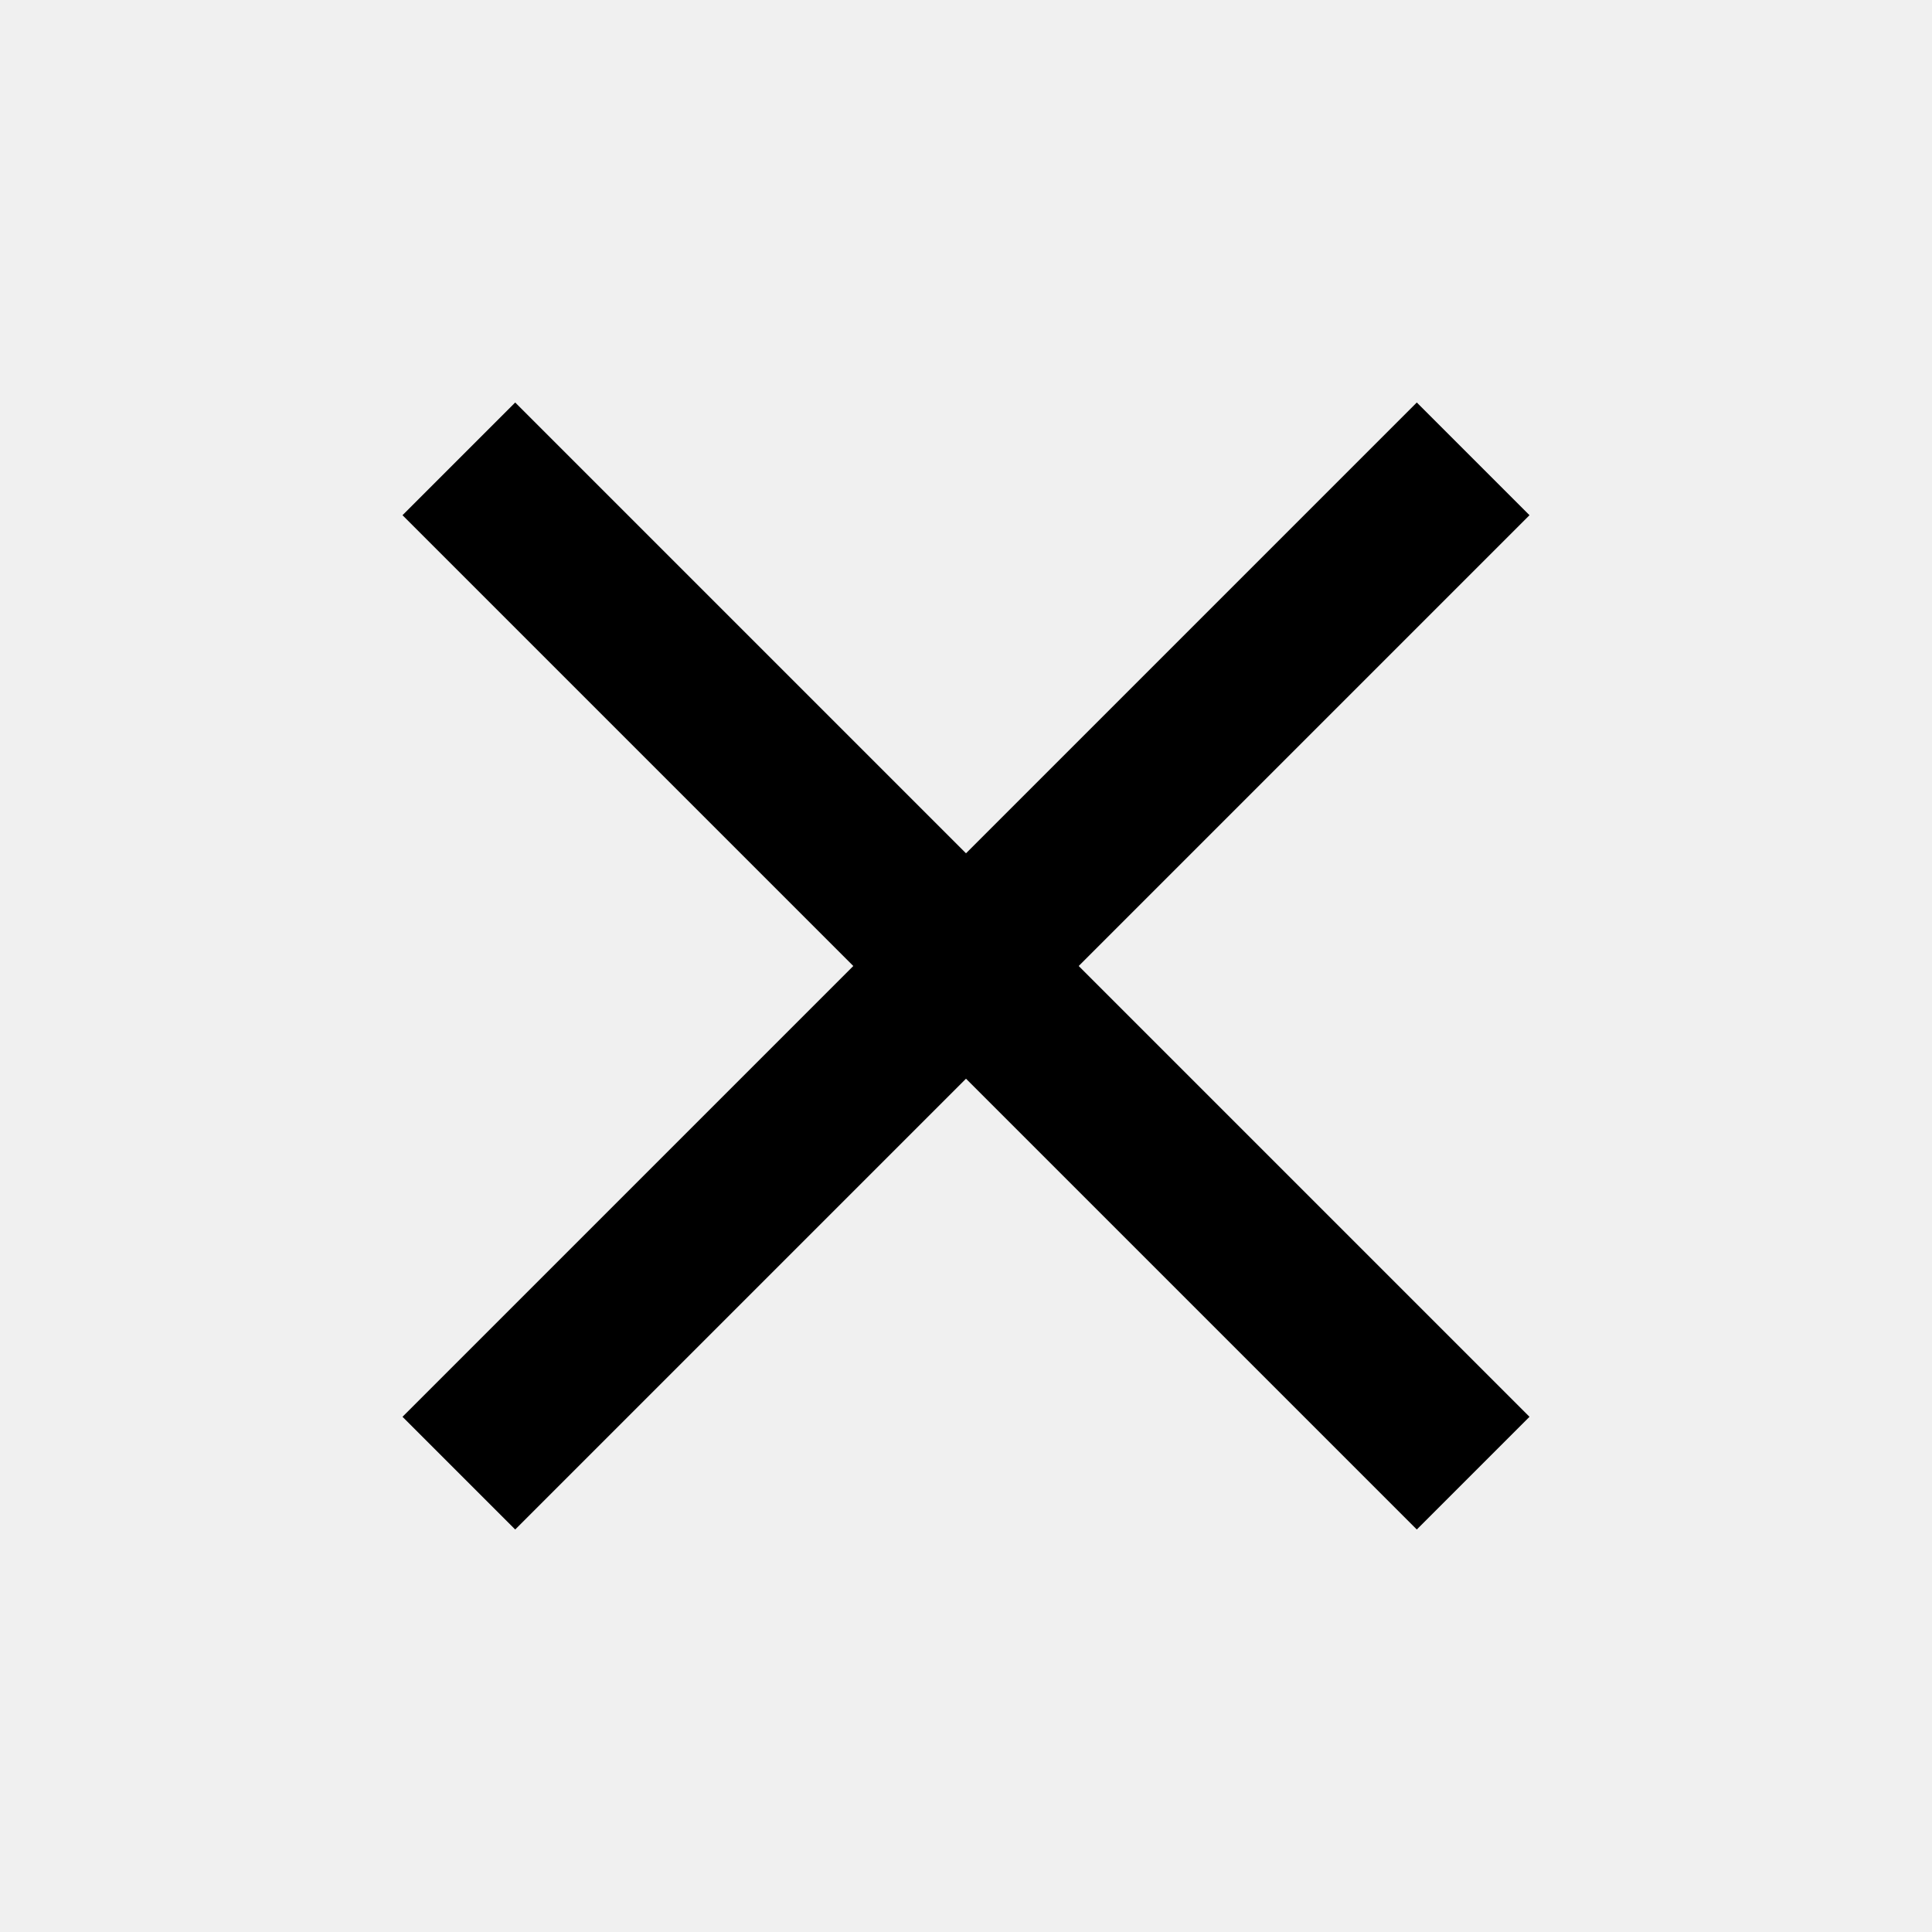
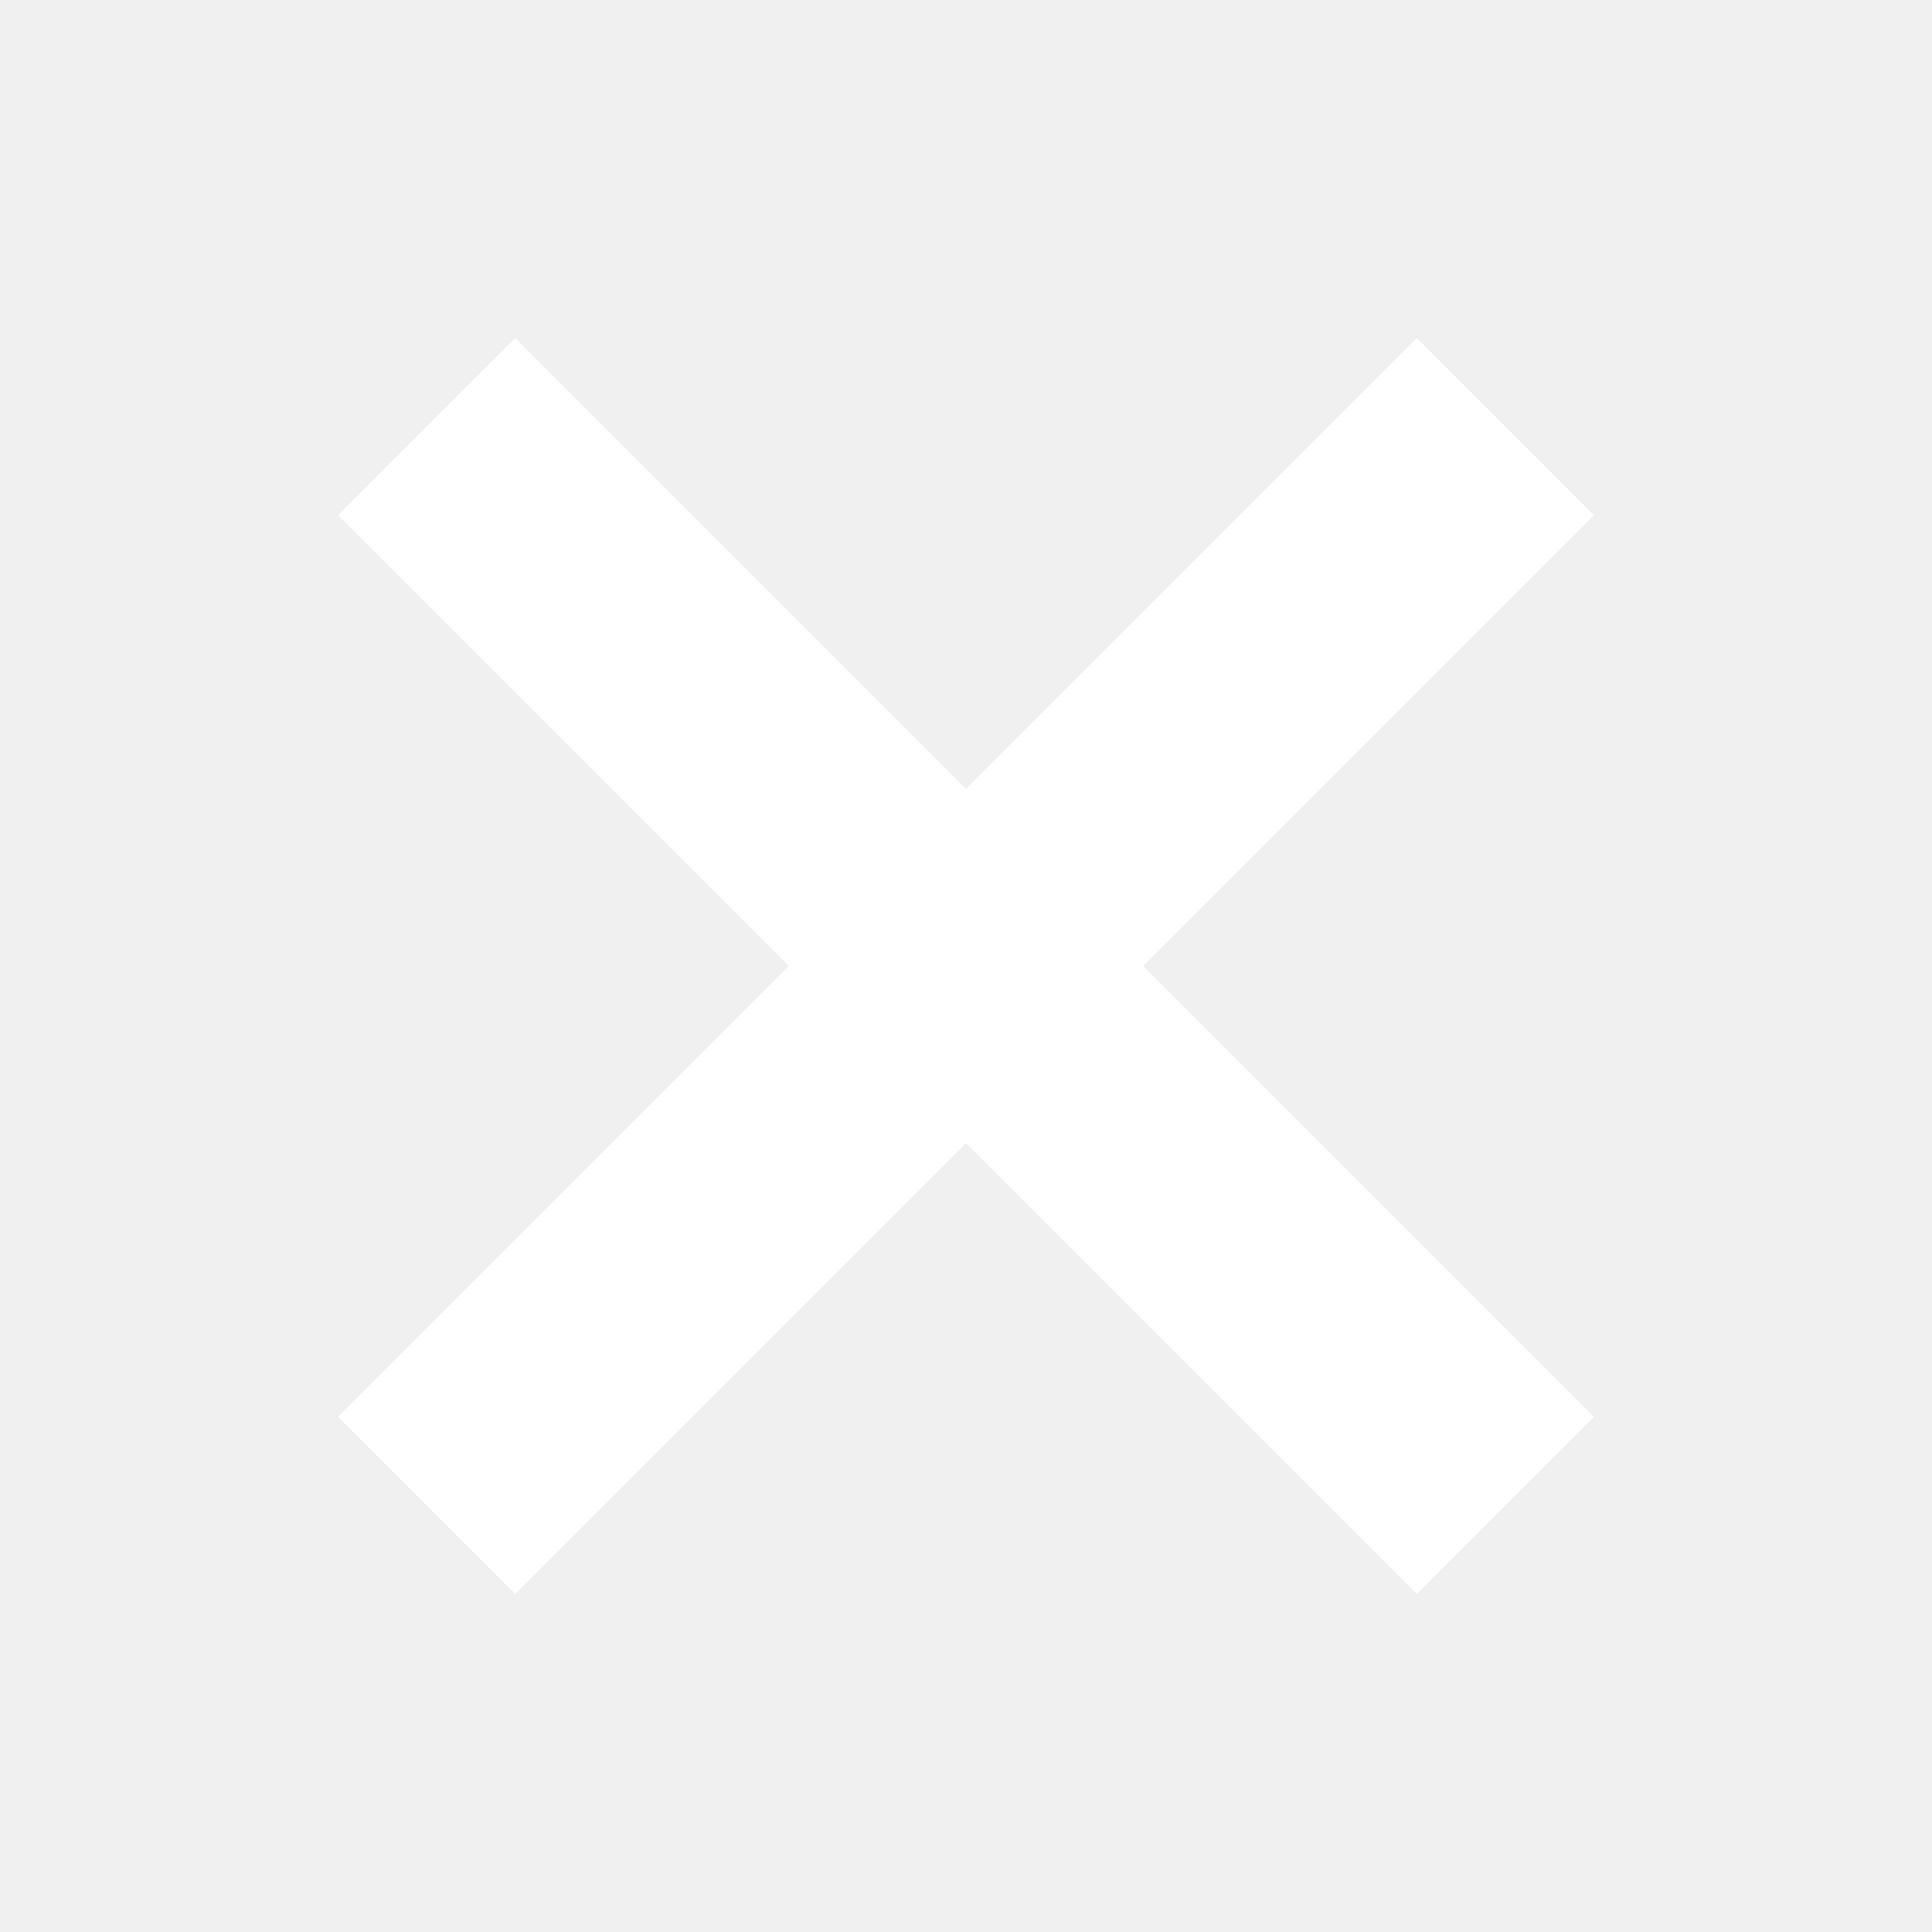
- <svg xmlns="http://www.w3.org/2000/svg" height="24px" viewBox="0 -960 960 960" width="24px" fill="#000000">
-   <path d="m256-200-56-56 224-224-224-224 56-56 224 224 224-224 56 56-224 224 224 224-56 56-224-224-224 224Z" />
+ <svg xmlns="http://www.w3.org/2000/svg" height="24px" viewBox="0 -960 960 960" width="24px" fill="#FFFFFF">
+   <path d="m256-168-88-88 224-224-224-224 88-88 224 224 224-224 88 88-224 224 224 224-88 88-224-224-224 224Z" />
</svg>
